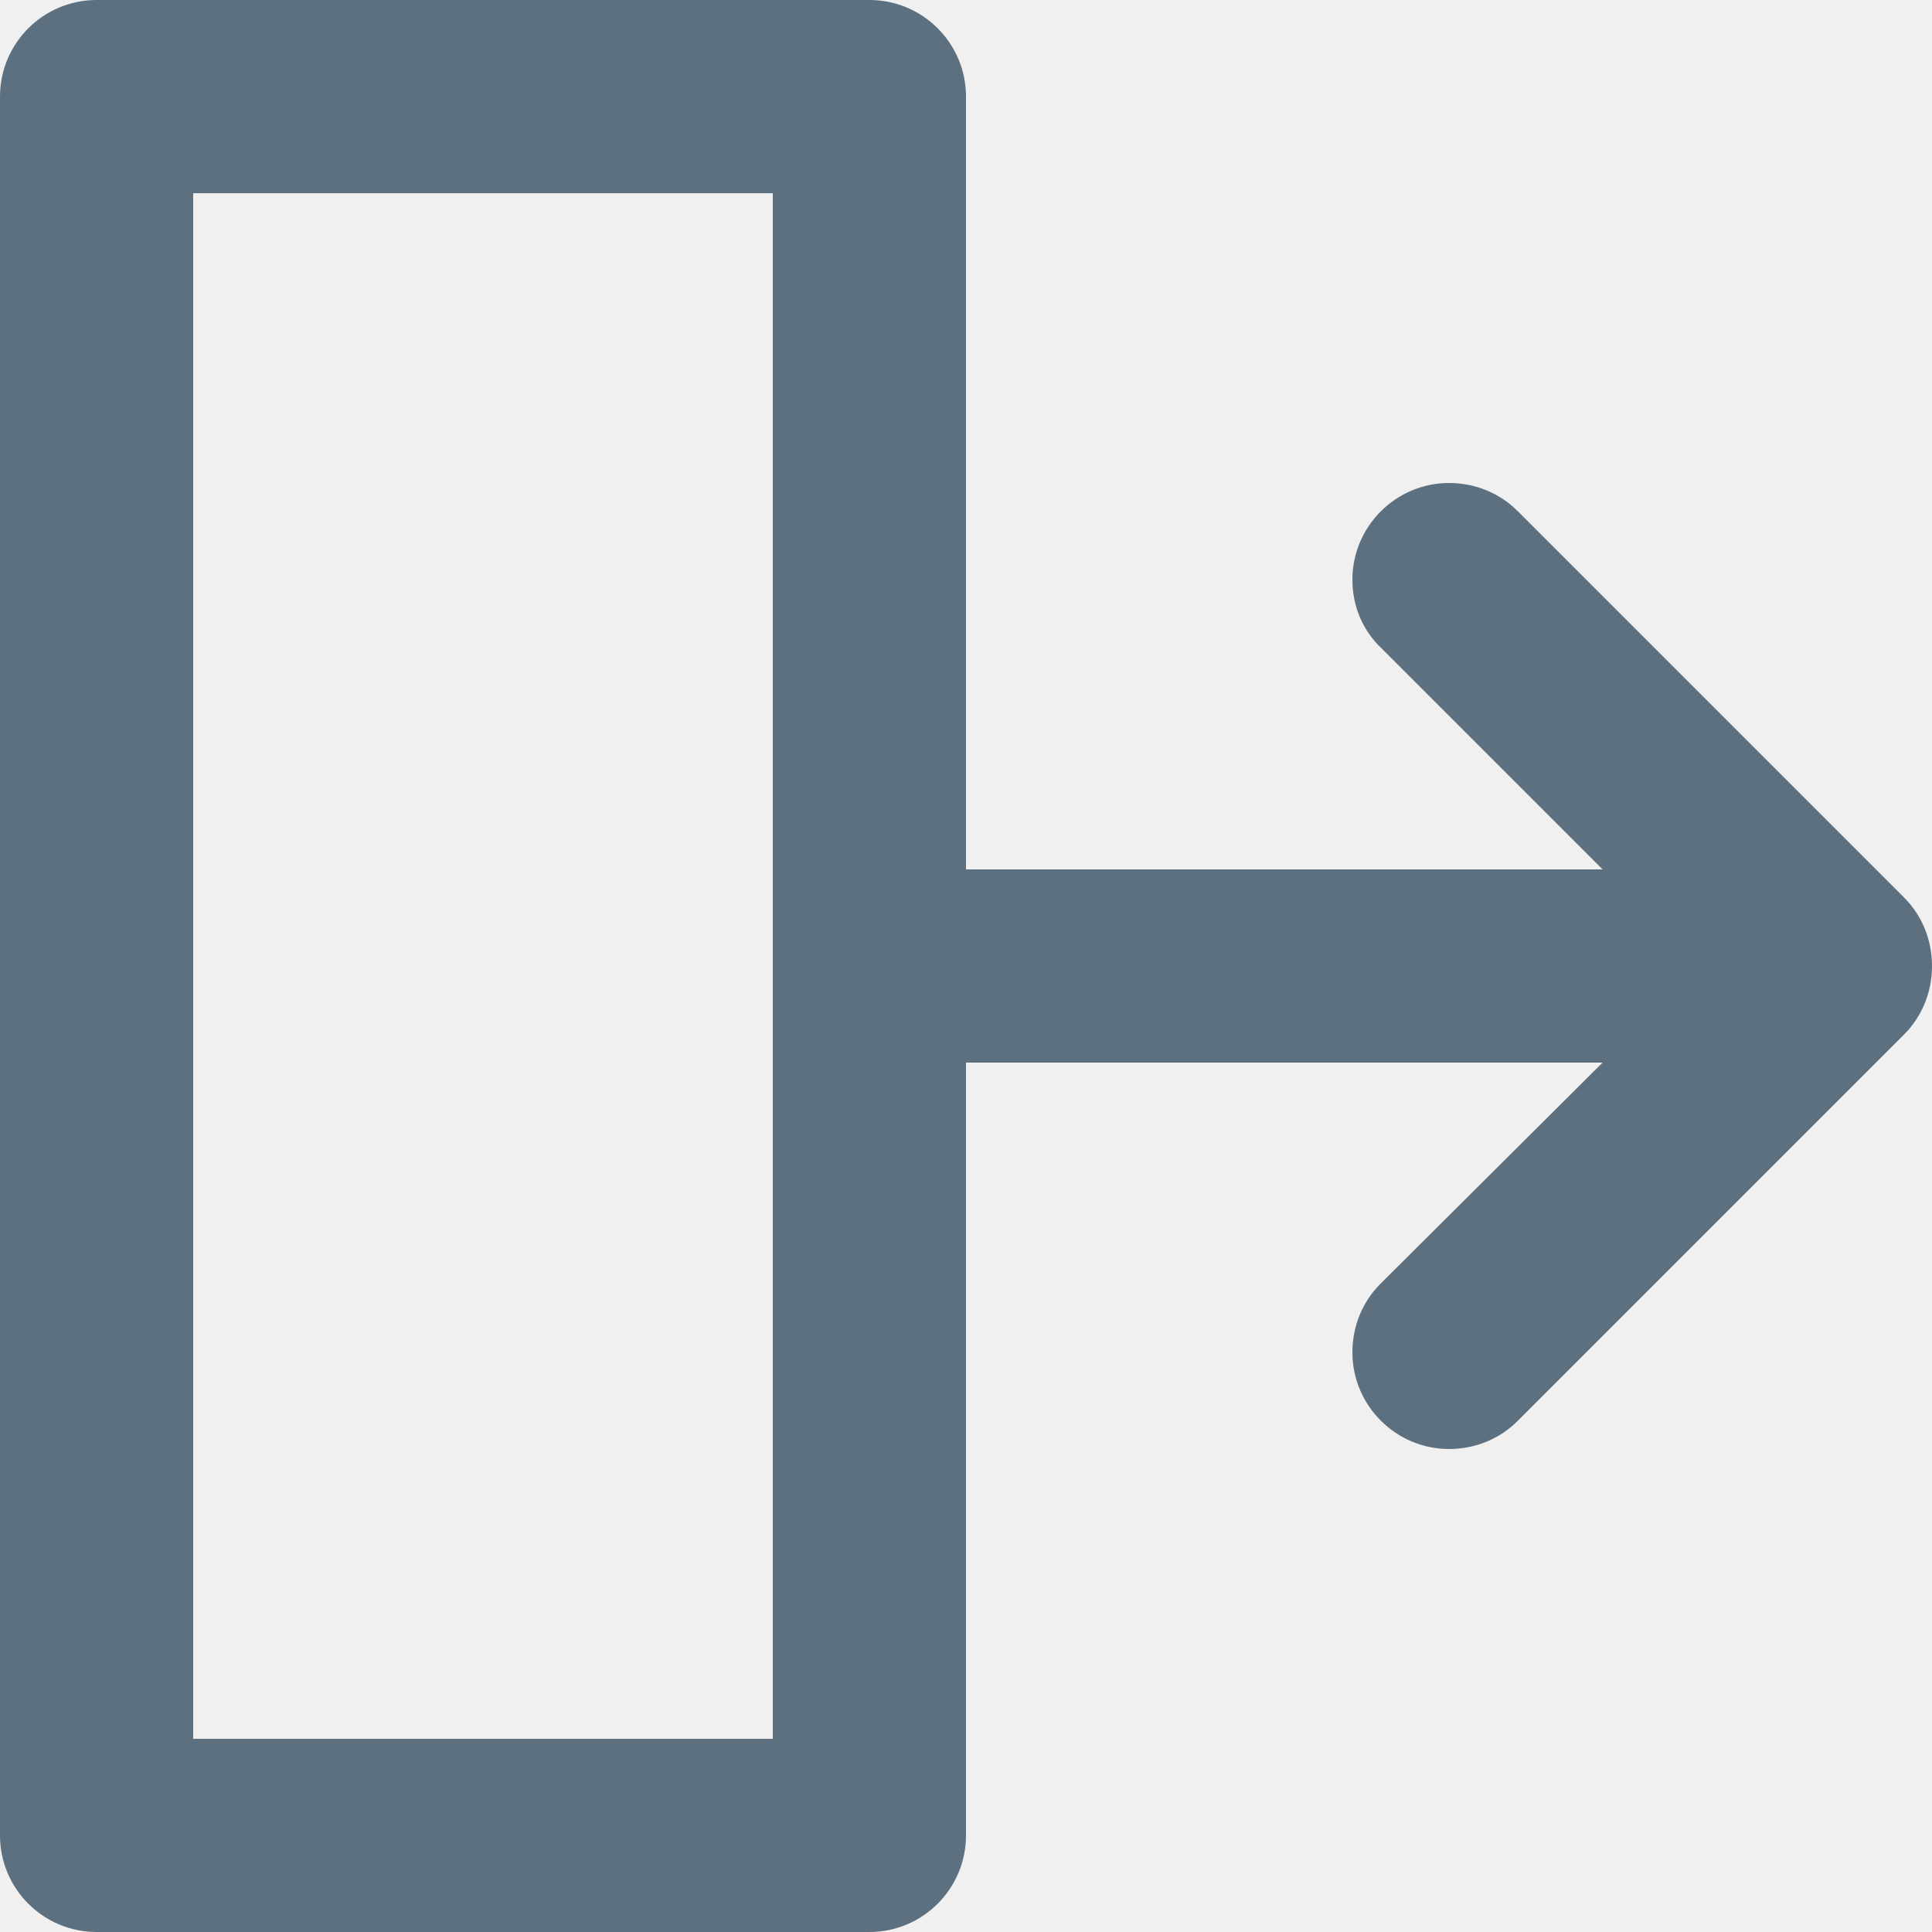
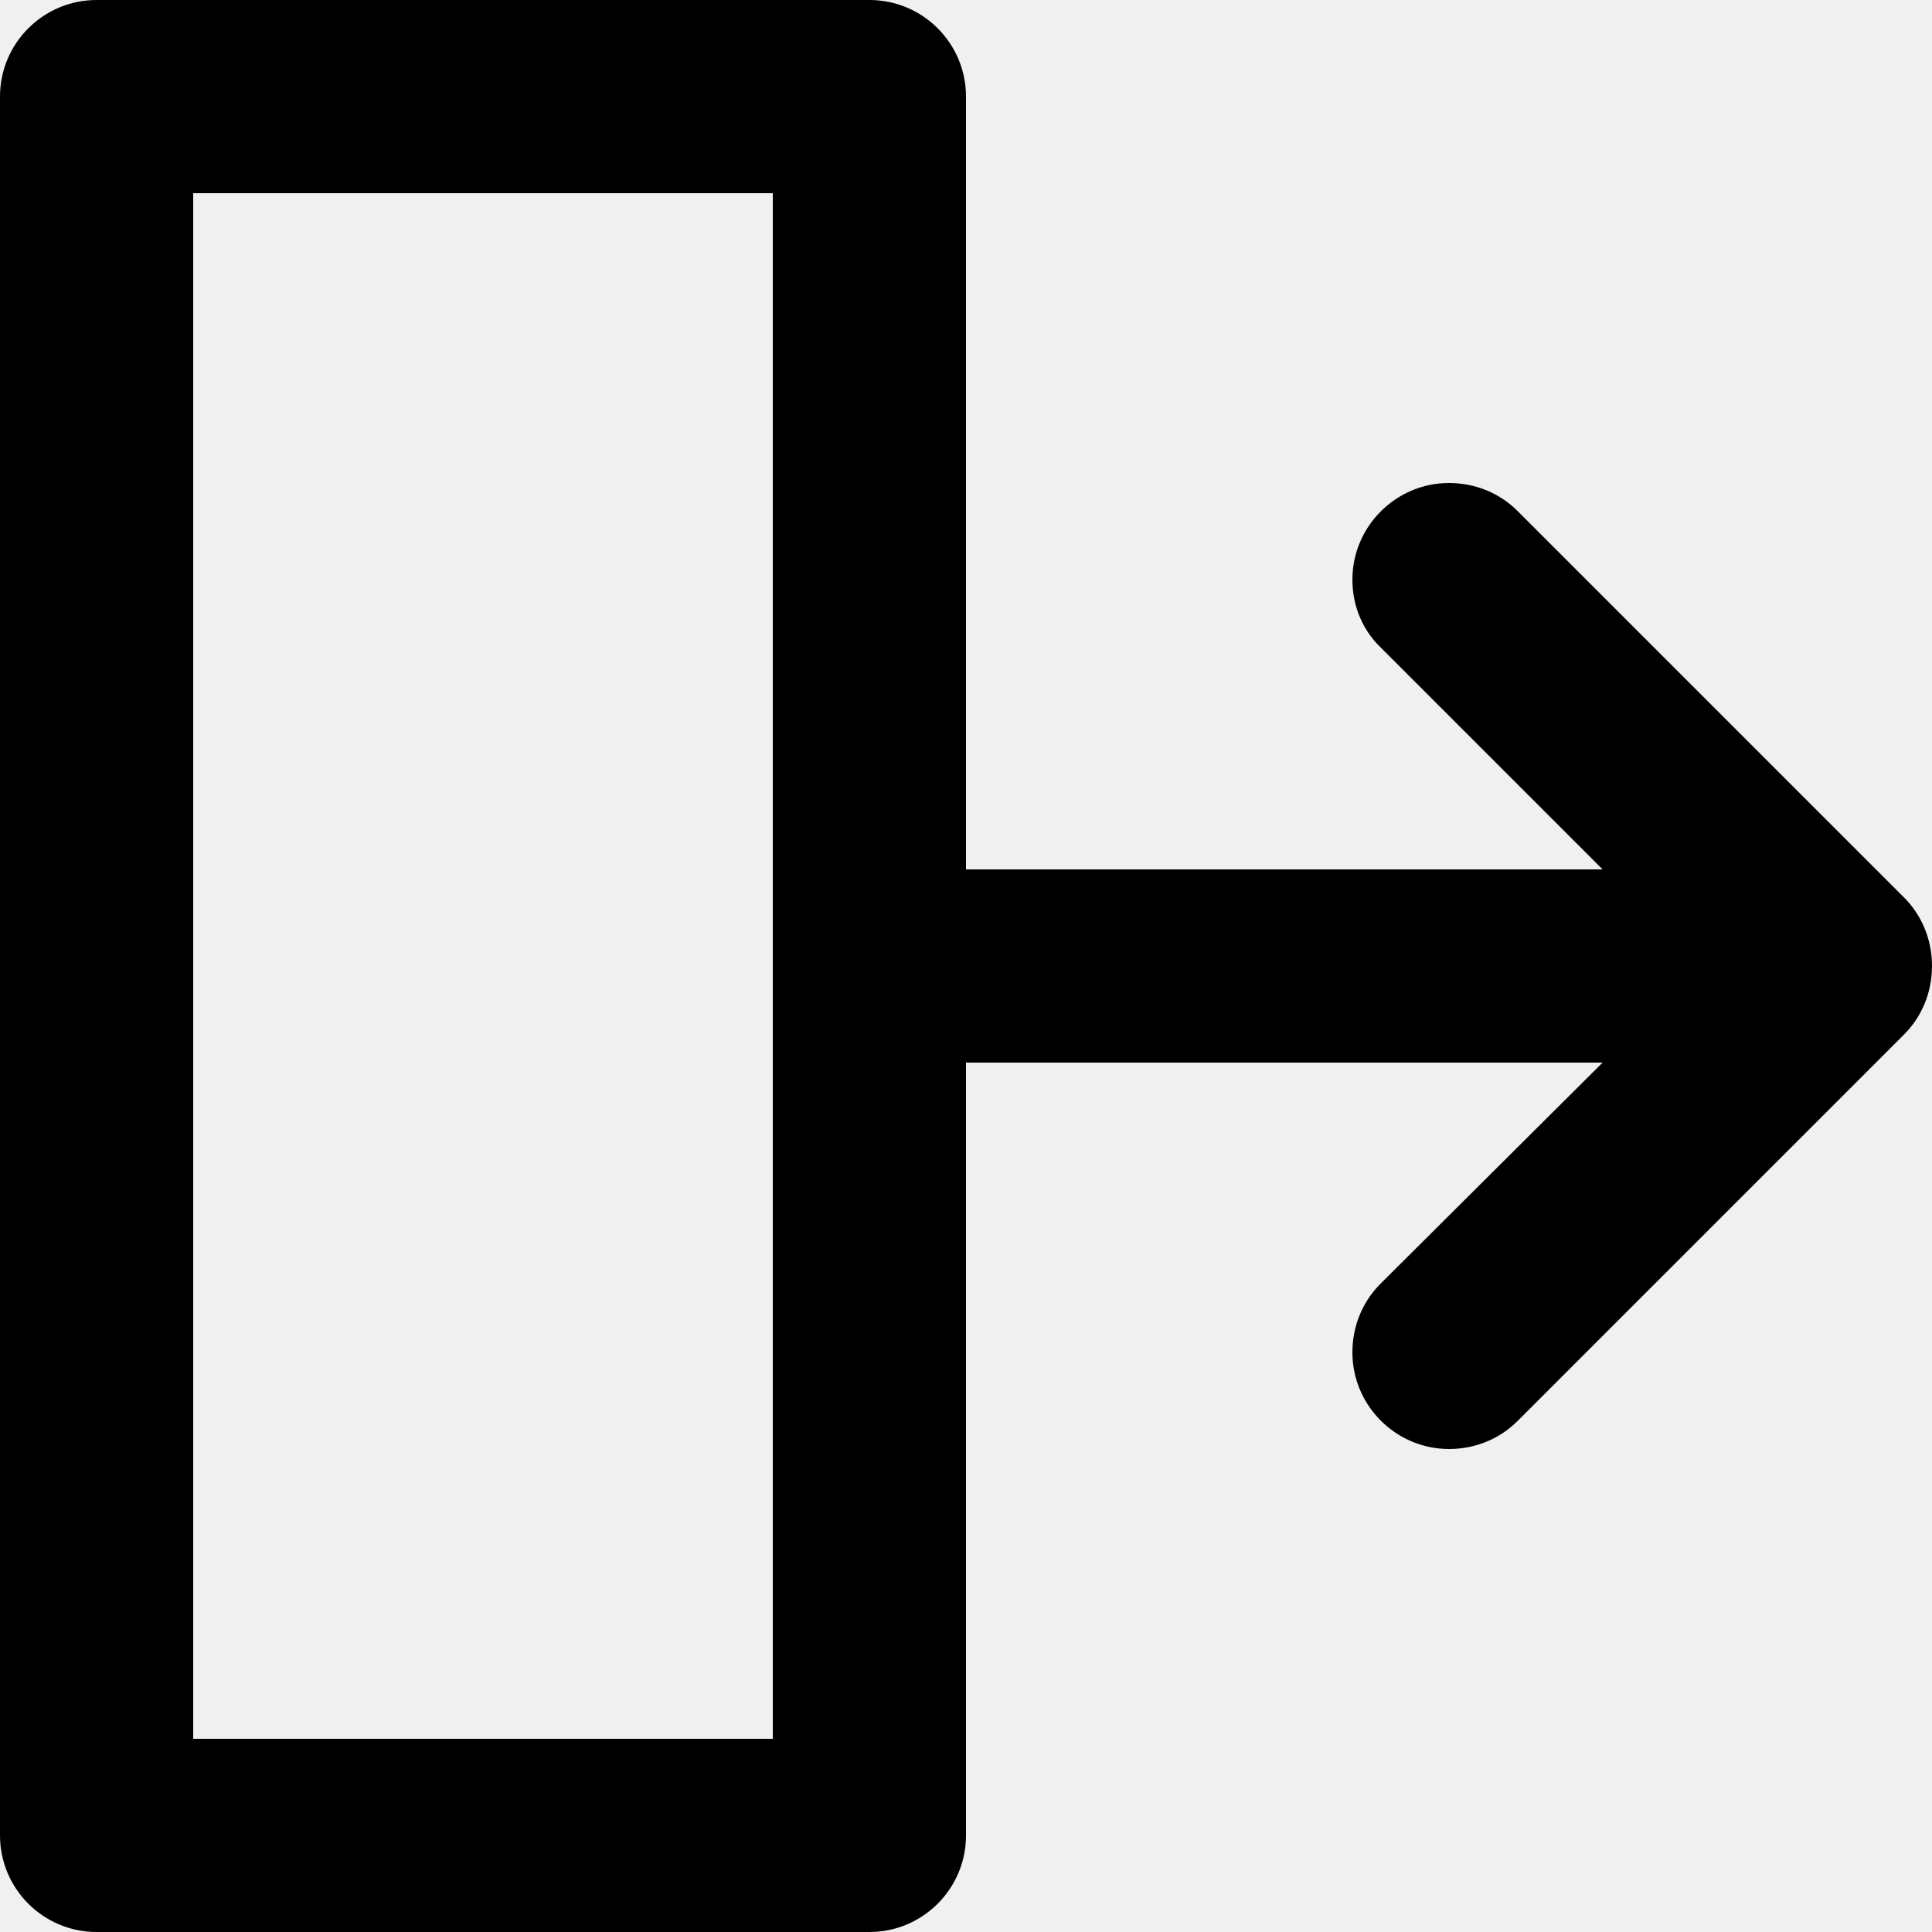
- <svg xmlns="http://www.w3.org/2000/svg" xmlns:xlink="http://www.w3.org/1999/xlink" width="20px" height="20px" viewBox="0 0 20 20" version="1.1">
-   <defs>
-     <path d="M9,0 C9.552,0 10,0.448 10,1 L10,19 C10,19.552 9.552,20 9,20 L1,20 C0.448,20 0,19.552 0,19 L0,1 C0,0.448 0.448,0 1,0 L9,0 Z M8,2 L2,2 L2,18 L8,18 L8,2 Z M10,9 L16.59,9 L14.3,6.71 C14.11,6.53 14,6.28 14,6 C14,5.45 14.45,5 15,5 C15.28,5 15.53,5.11 15.71,5.29 L19.71,9.29 C19.89,9.47 20,9.72 20,10 C20,10.28 19.89,10.53 19.71,10.71 L15.71,14.71 C15.53,14.89 15.28,15 15,15 C14.45,15 14,14.55 14,14 C14,13.72 14.11,13.47 14.29,13.29 L16.59,11 L10,11 L10,9 Z" id="path-1" />
-   </defs>
-   <g id="bp3-icon-drawer-left" stroke="none" stroke-width="1" fill="none" fill-rule="evenodd">
-     <mask id="mask-2" fill="white">
-       <use xlink:href="#path-1" />
-     </mask>
-     <g fill-rule="nonzero" />
-     <g id="20-Light-/-Icon-/-Default" mask="url(#mask-2)" fill="#5C7080">
-       <rect id="Rectangle" x="0" y="0" width="20" height="20" />
-     </g>
+ <svg xmlns="http://www.w3.org/2000/svg" width="20px" height="20px" viewBox="0 0 20 20" version="1.1">
+   <g id="drawer-left" stroke="none" stroke-width="1" fill="none" fill-rule="evenodd">
+     <path d="M9,0 C9.552,0 10,0.448 10,1 L10,19 C10,19.552 9.552,20 9,20 L1,20 C0.448,20 0,19.552 0,19 L0,1 C0,0.448 0.448,0 1,0 L9,0 Z M8,2 L2,2 L2,18 L8,18 L8,2 Z M10,9 L16.59,9 L14.3,6.71 C14.11,6.53 14,6.28 14,6 C14,5.45 14.45,5 15,5 C15.28,5 15.53,5.11 15.71,5.29 L19.71,9.29 C19.89,9.47 20,9.72 20,10 C20,10.28 19.89,10.53 19.71,10.71 L15.71,14.71 C15.53,14.89 15.28,15 15,15 C14.45,15 14,14.55 14,14 C14,13.72 14.11,13.47 14.29,13.29 L16.59,11 L10,11 L10,9 Z" id="Shape" fill="#000000" fill-rule="nonzero" />
  </g>
</svg>
